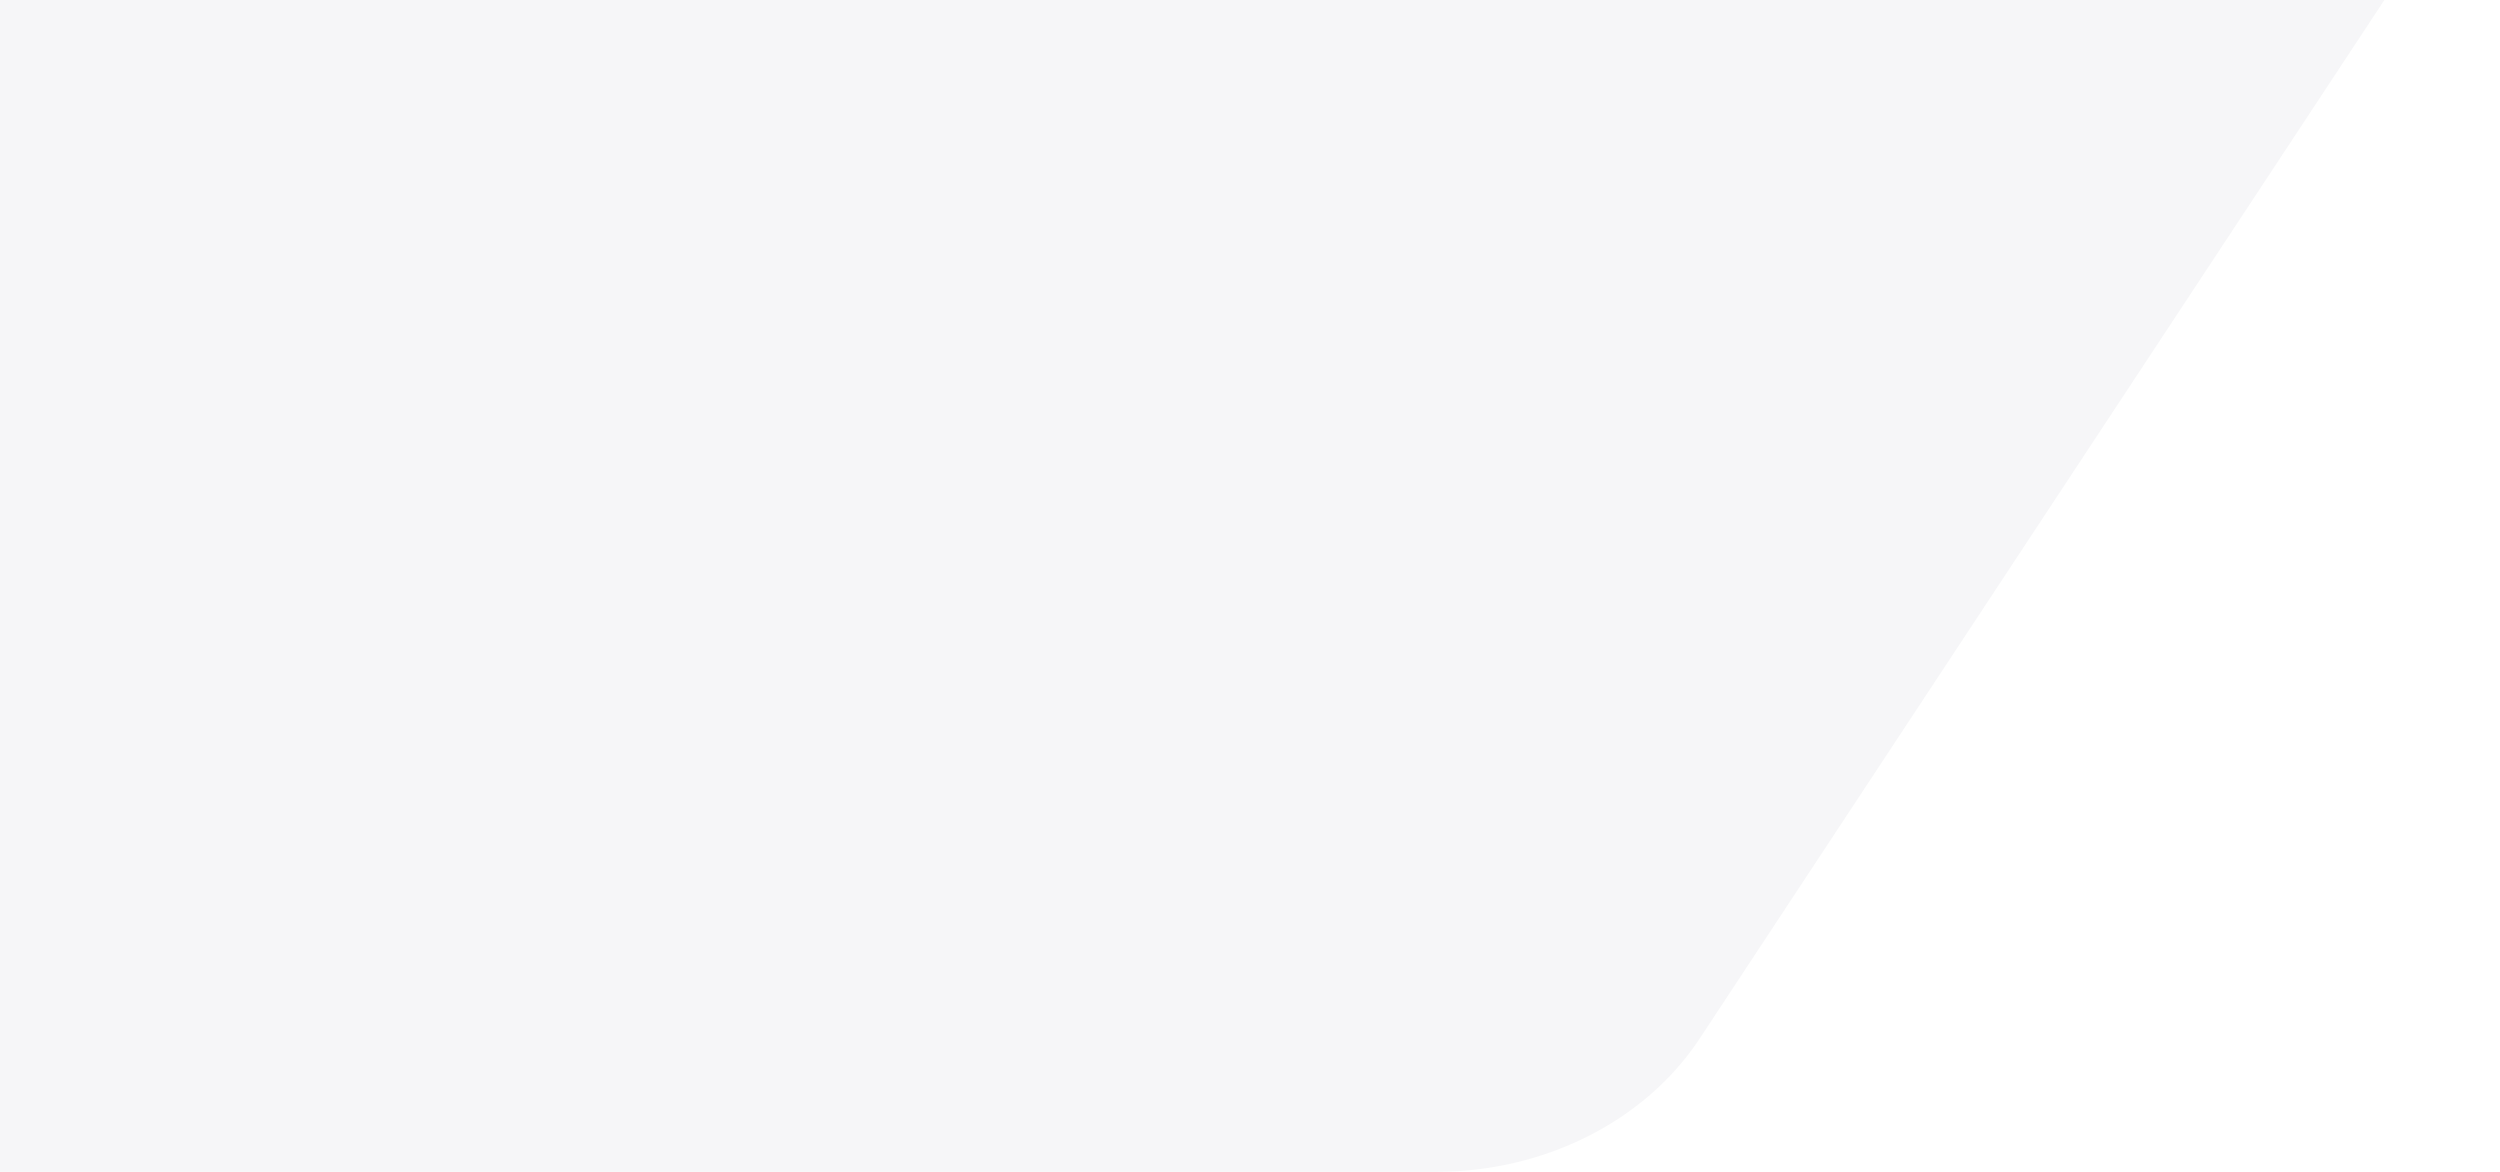
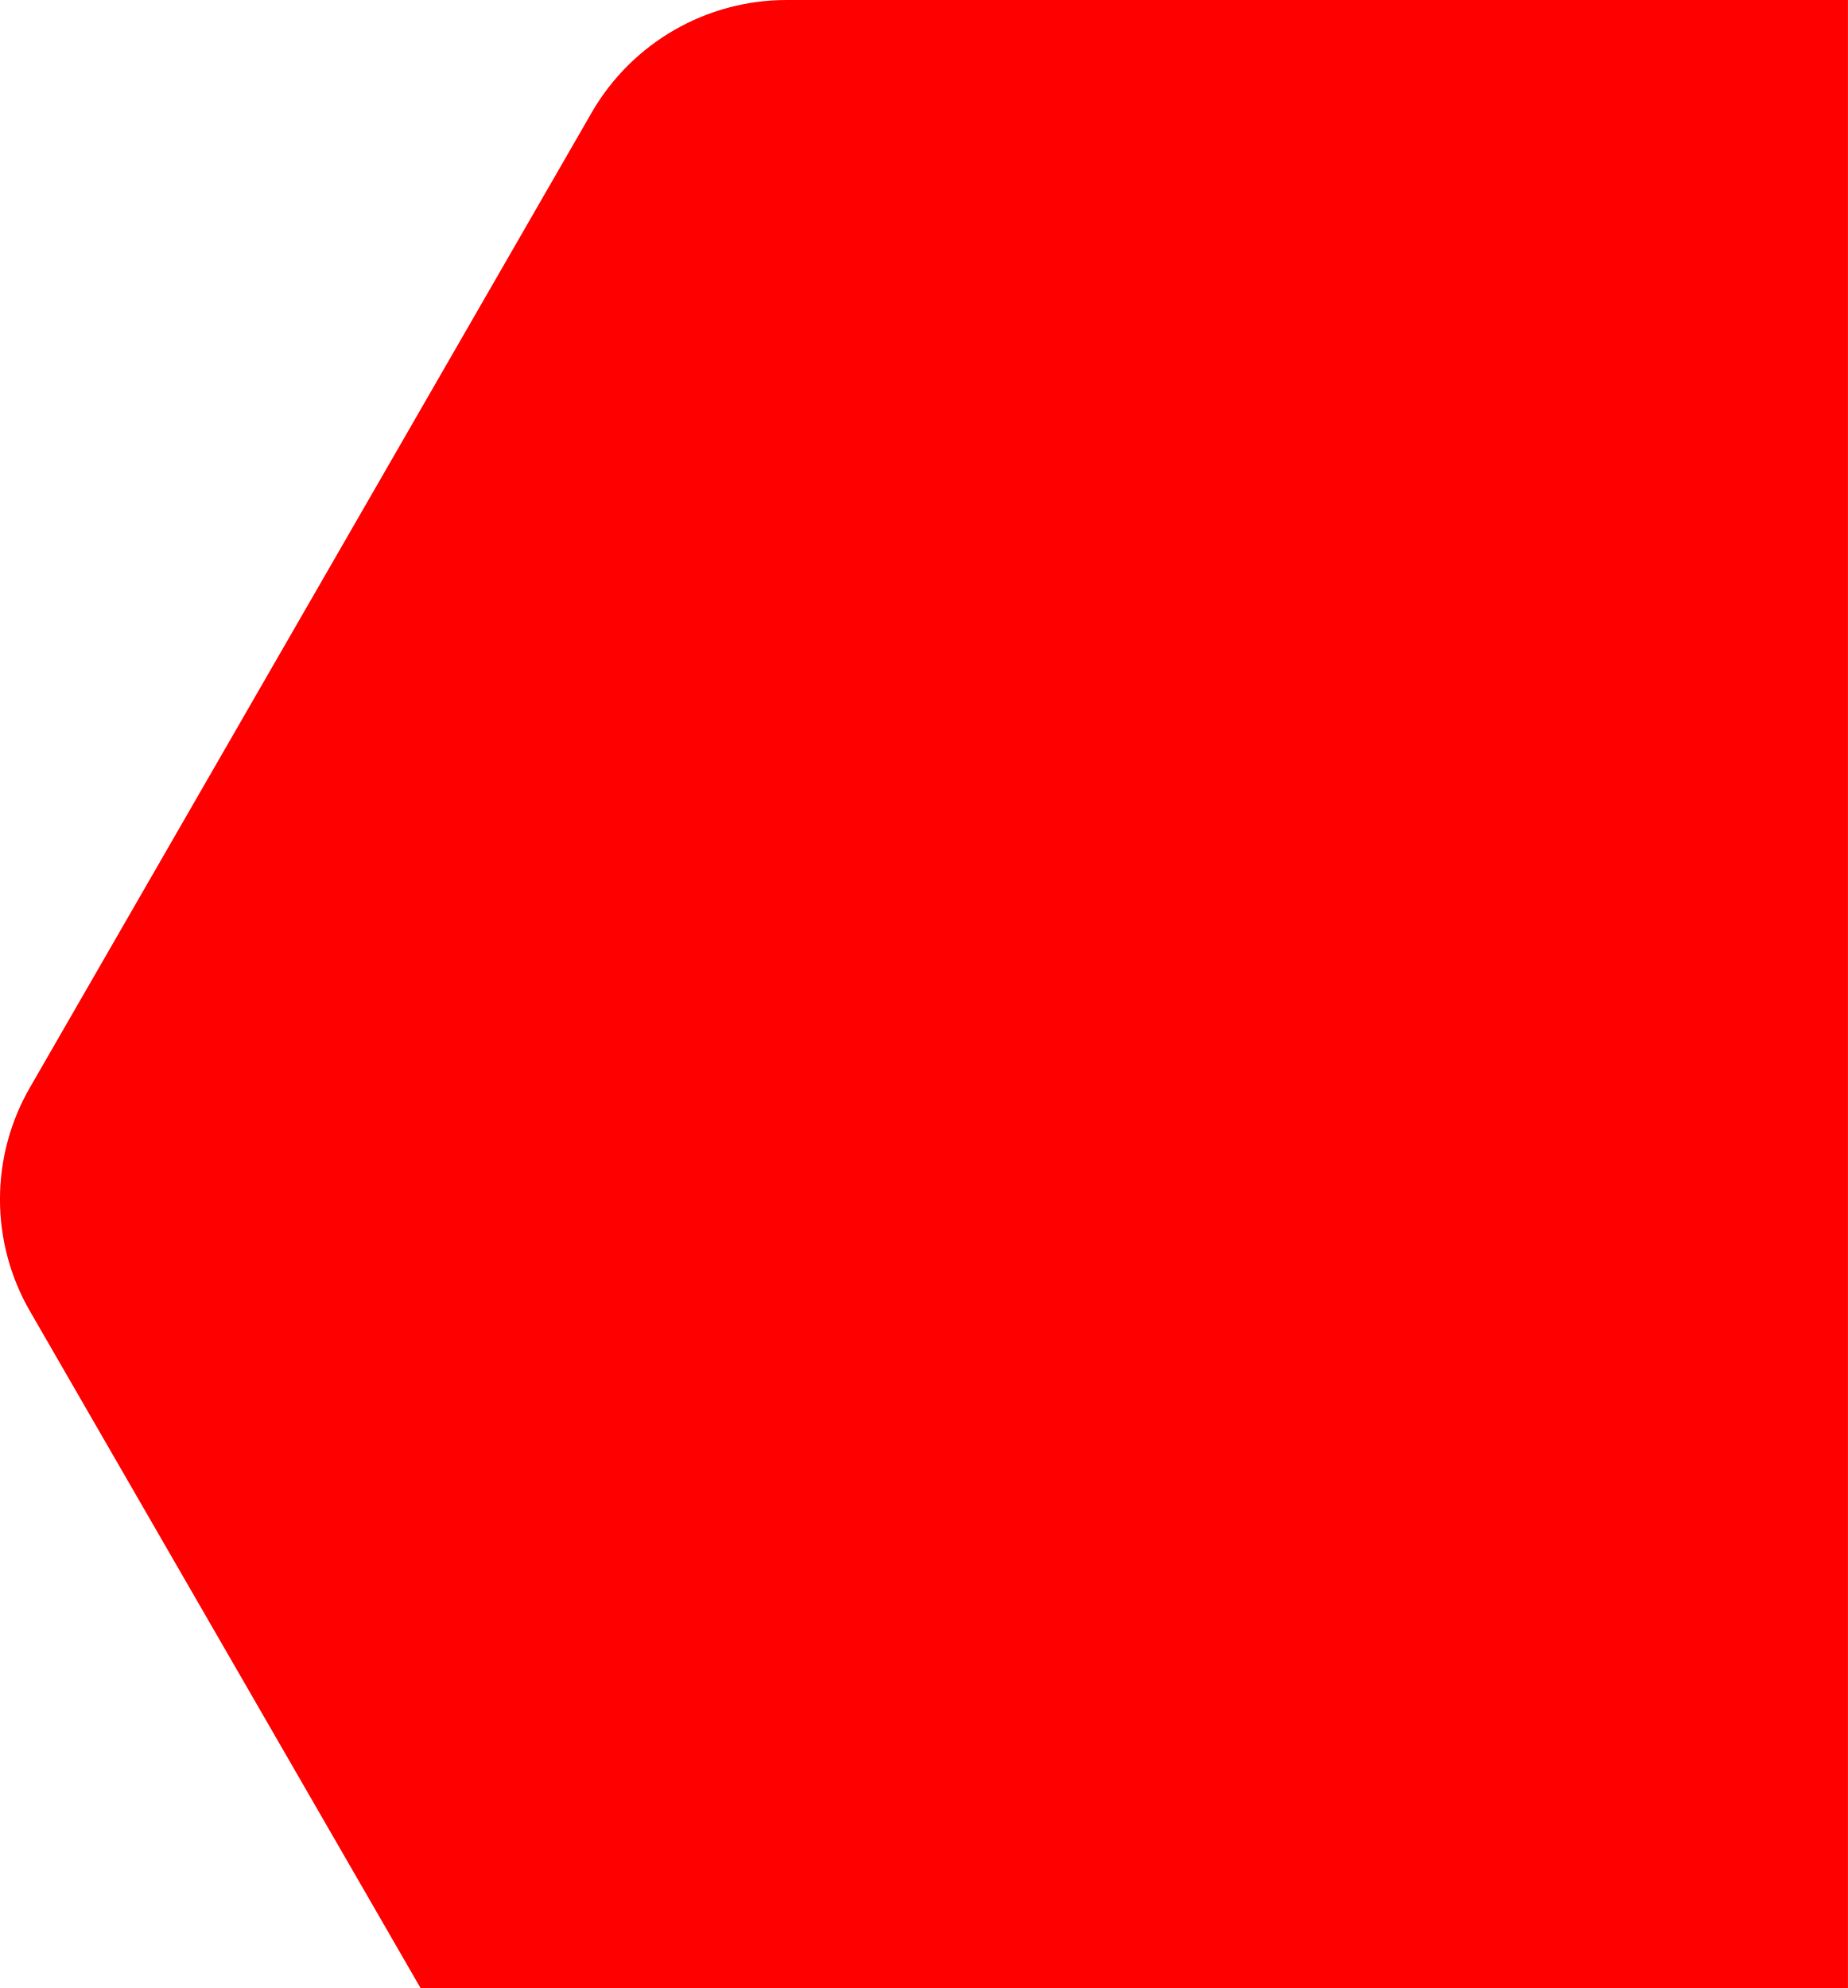
- <svg xmlns="http://www.w3.org/2000/svg" width="288" height="135" fill="none">
-   <path opacity=".04" d="M0-136h222.313l60.989 92.367c6.269 9.446 6.269 21.115 0 30.56L195.753 119.72c-6.284 9.47-17.862 15.293-30.385 15.28H0v-271Z" fill="#1F2348" />
+ <svg xmlns="http://www.w3.org/2000/svg" width="198" height="213" viewBox="0 0 198 213" fill="none">
+   <path opacity="1" d="M198 213.18H45.16L3.23 140.52C-1.08 133.09 -1.08 123.91 3.23 116.48L63.42 12.02C67.74 4.57 75.7 -0.01 84.31 -0H198V213.18Z" fill="red" />
</svg>
